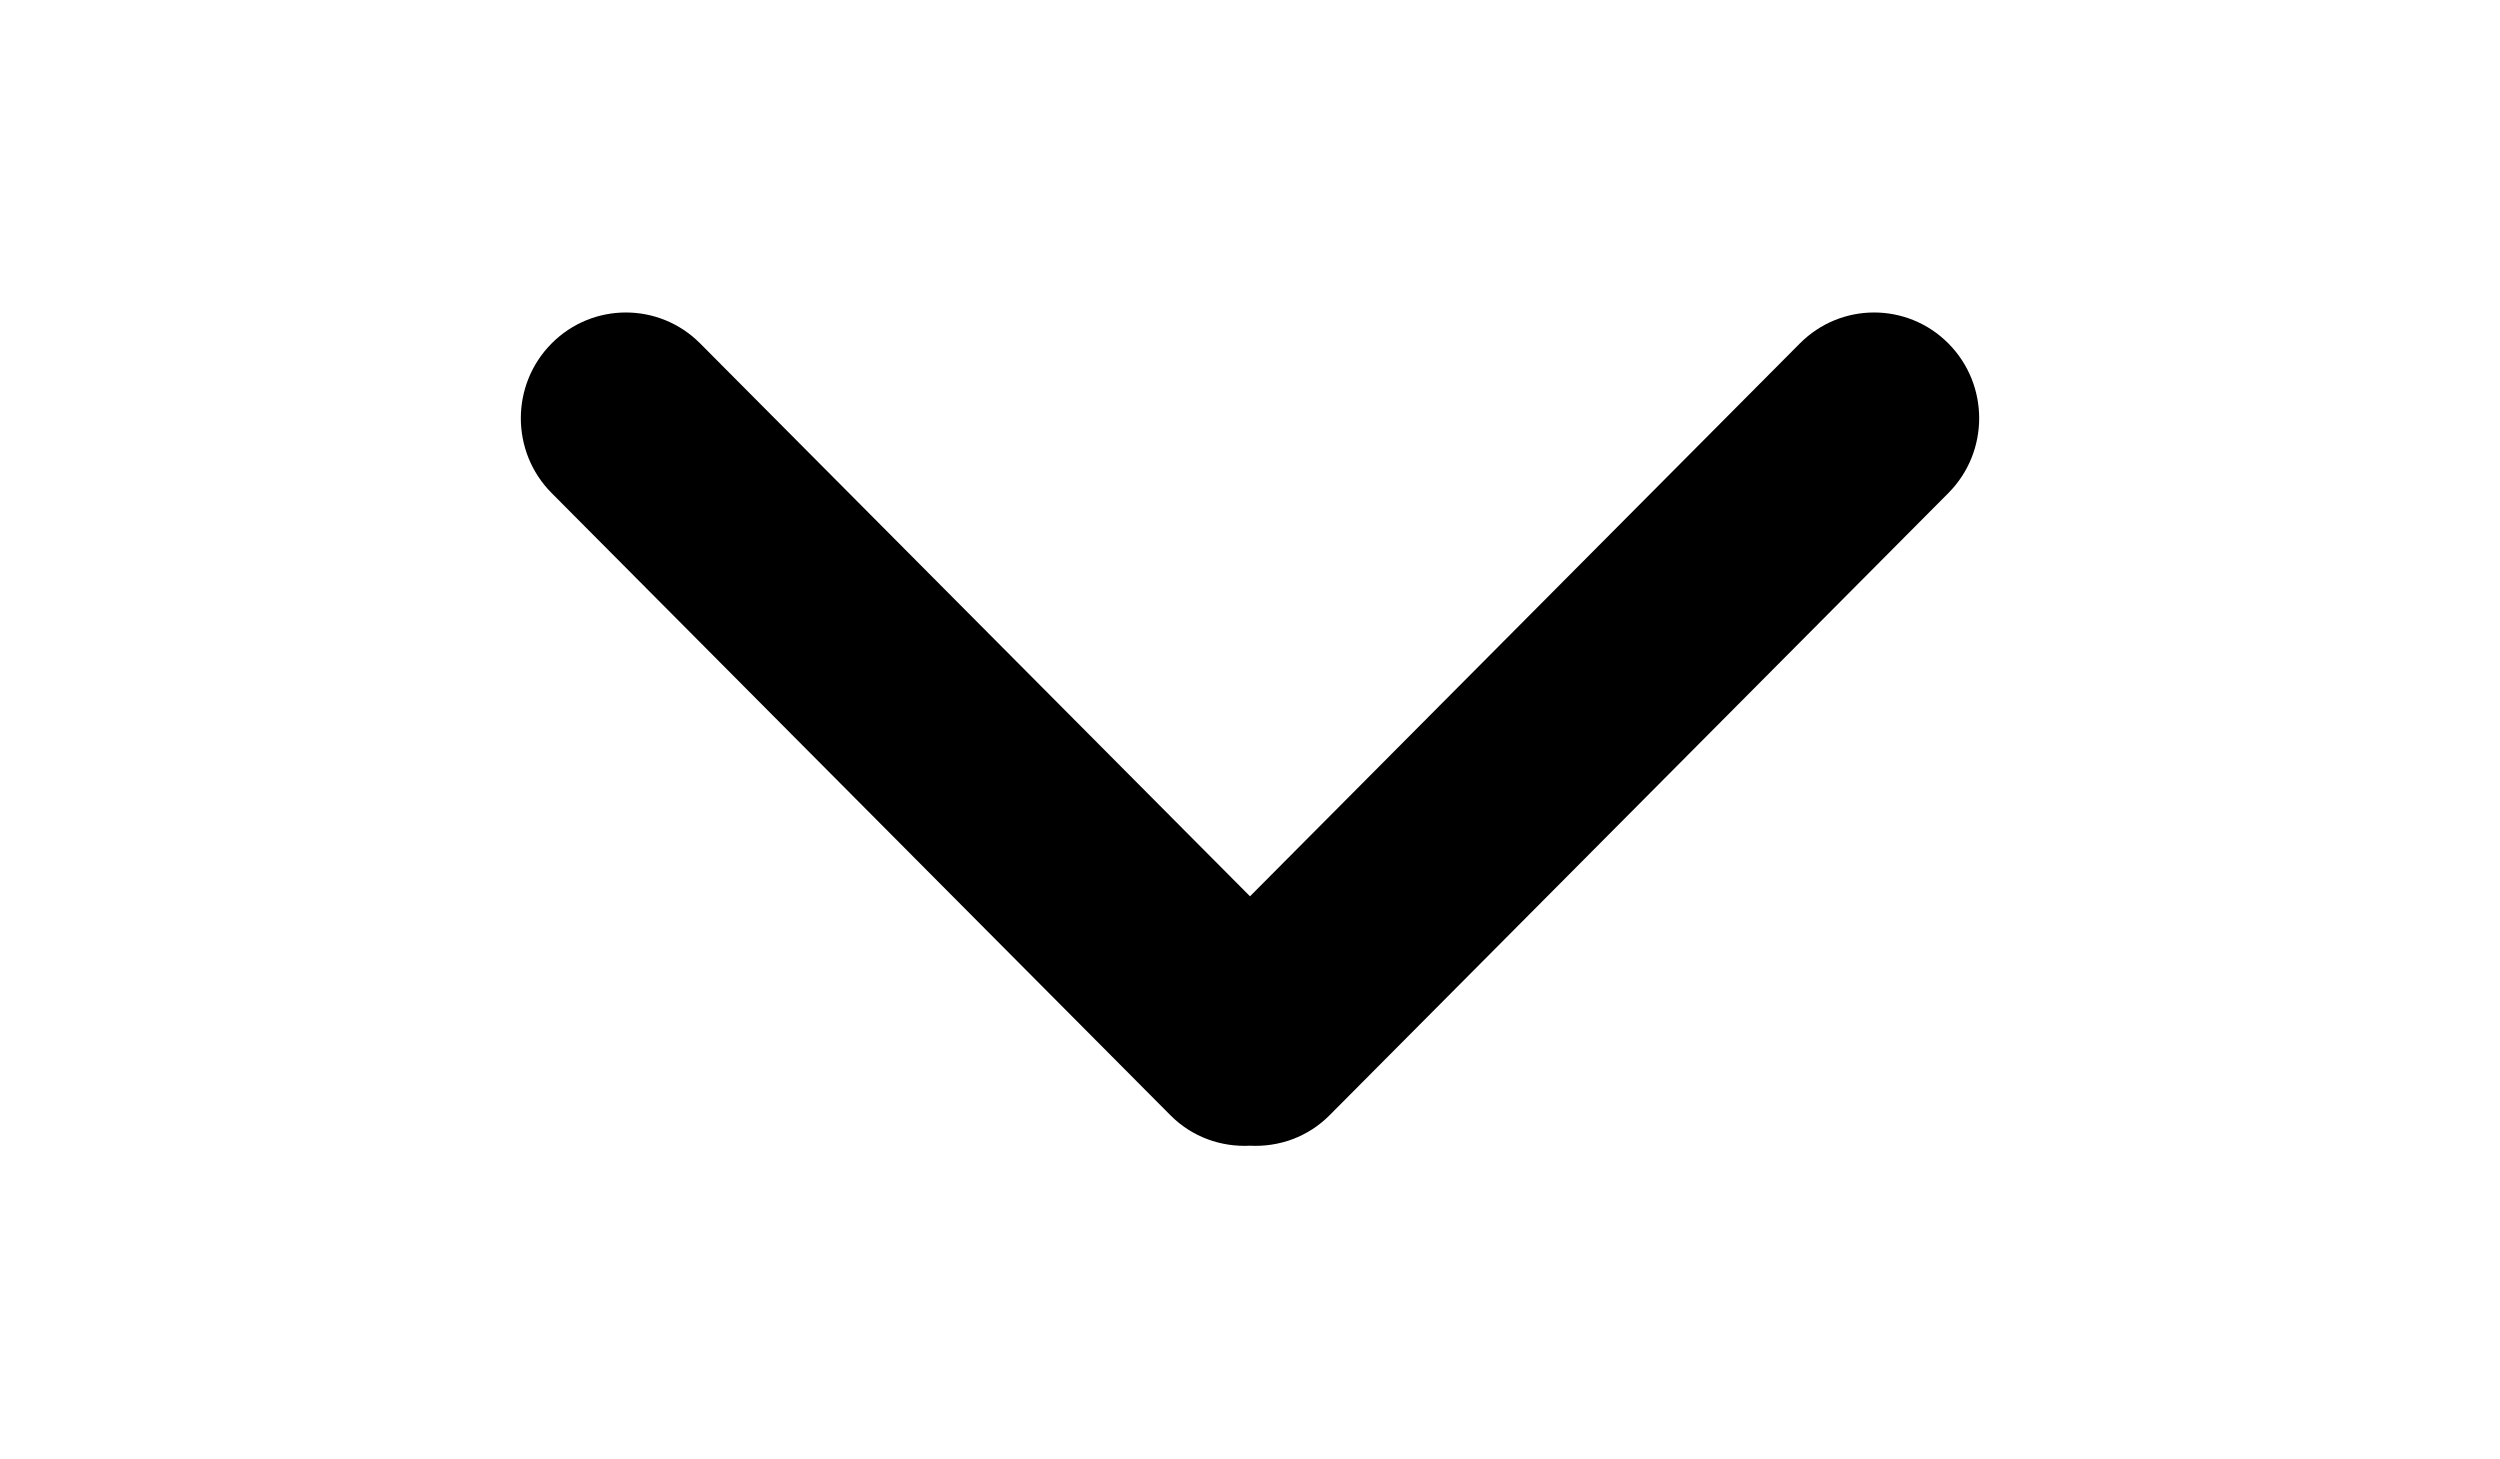
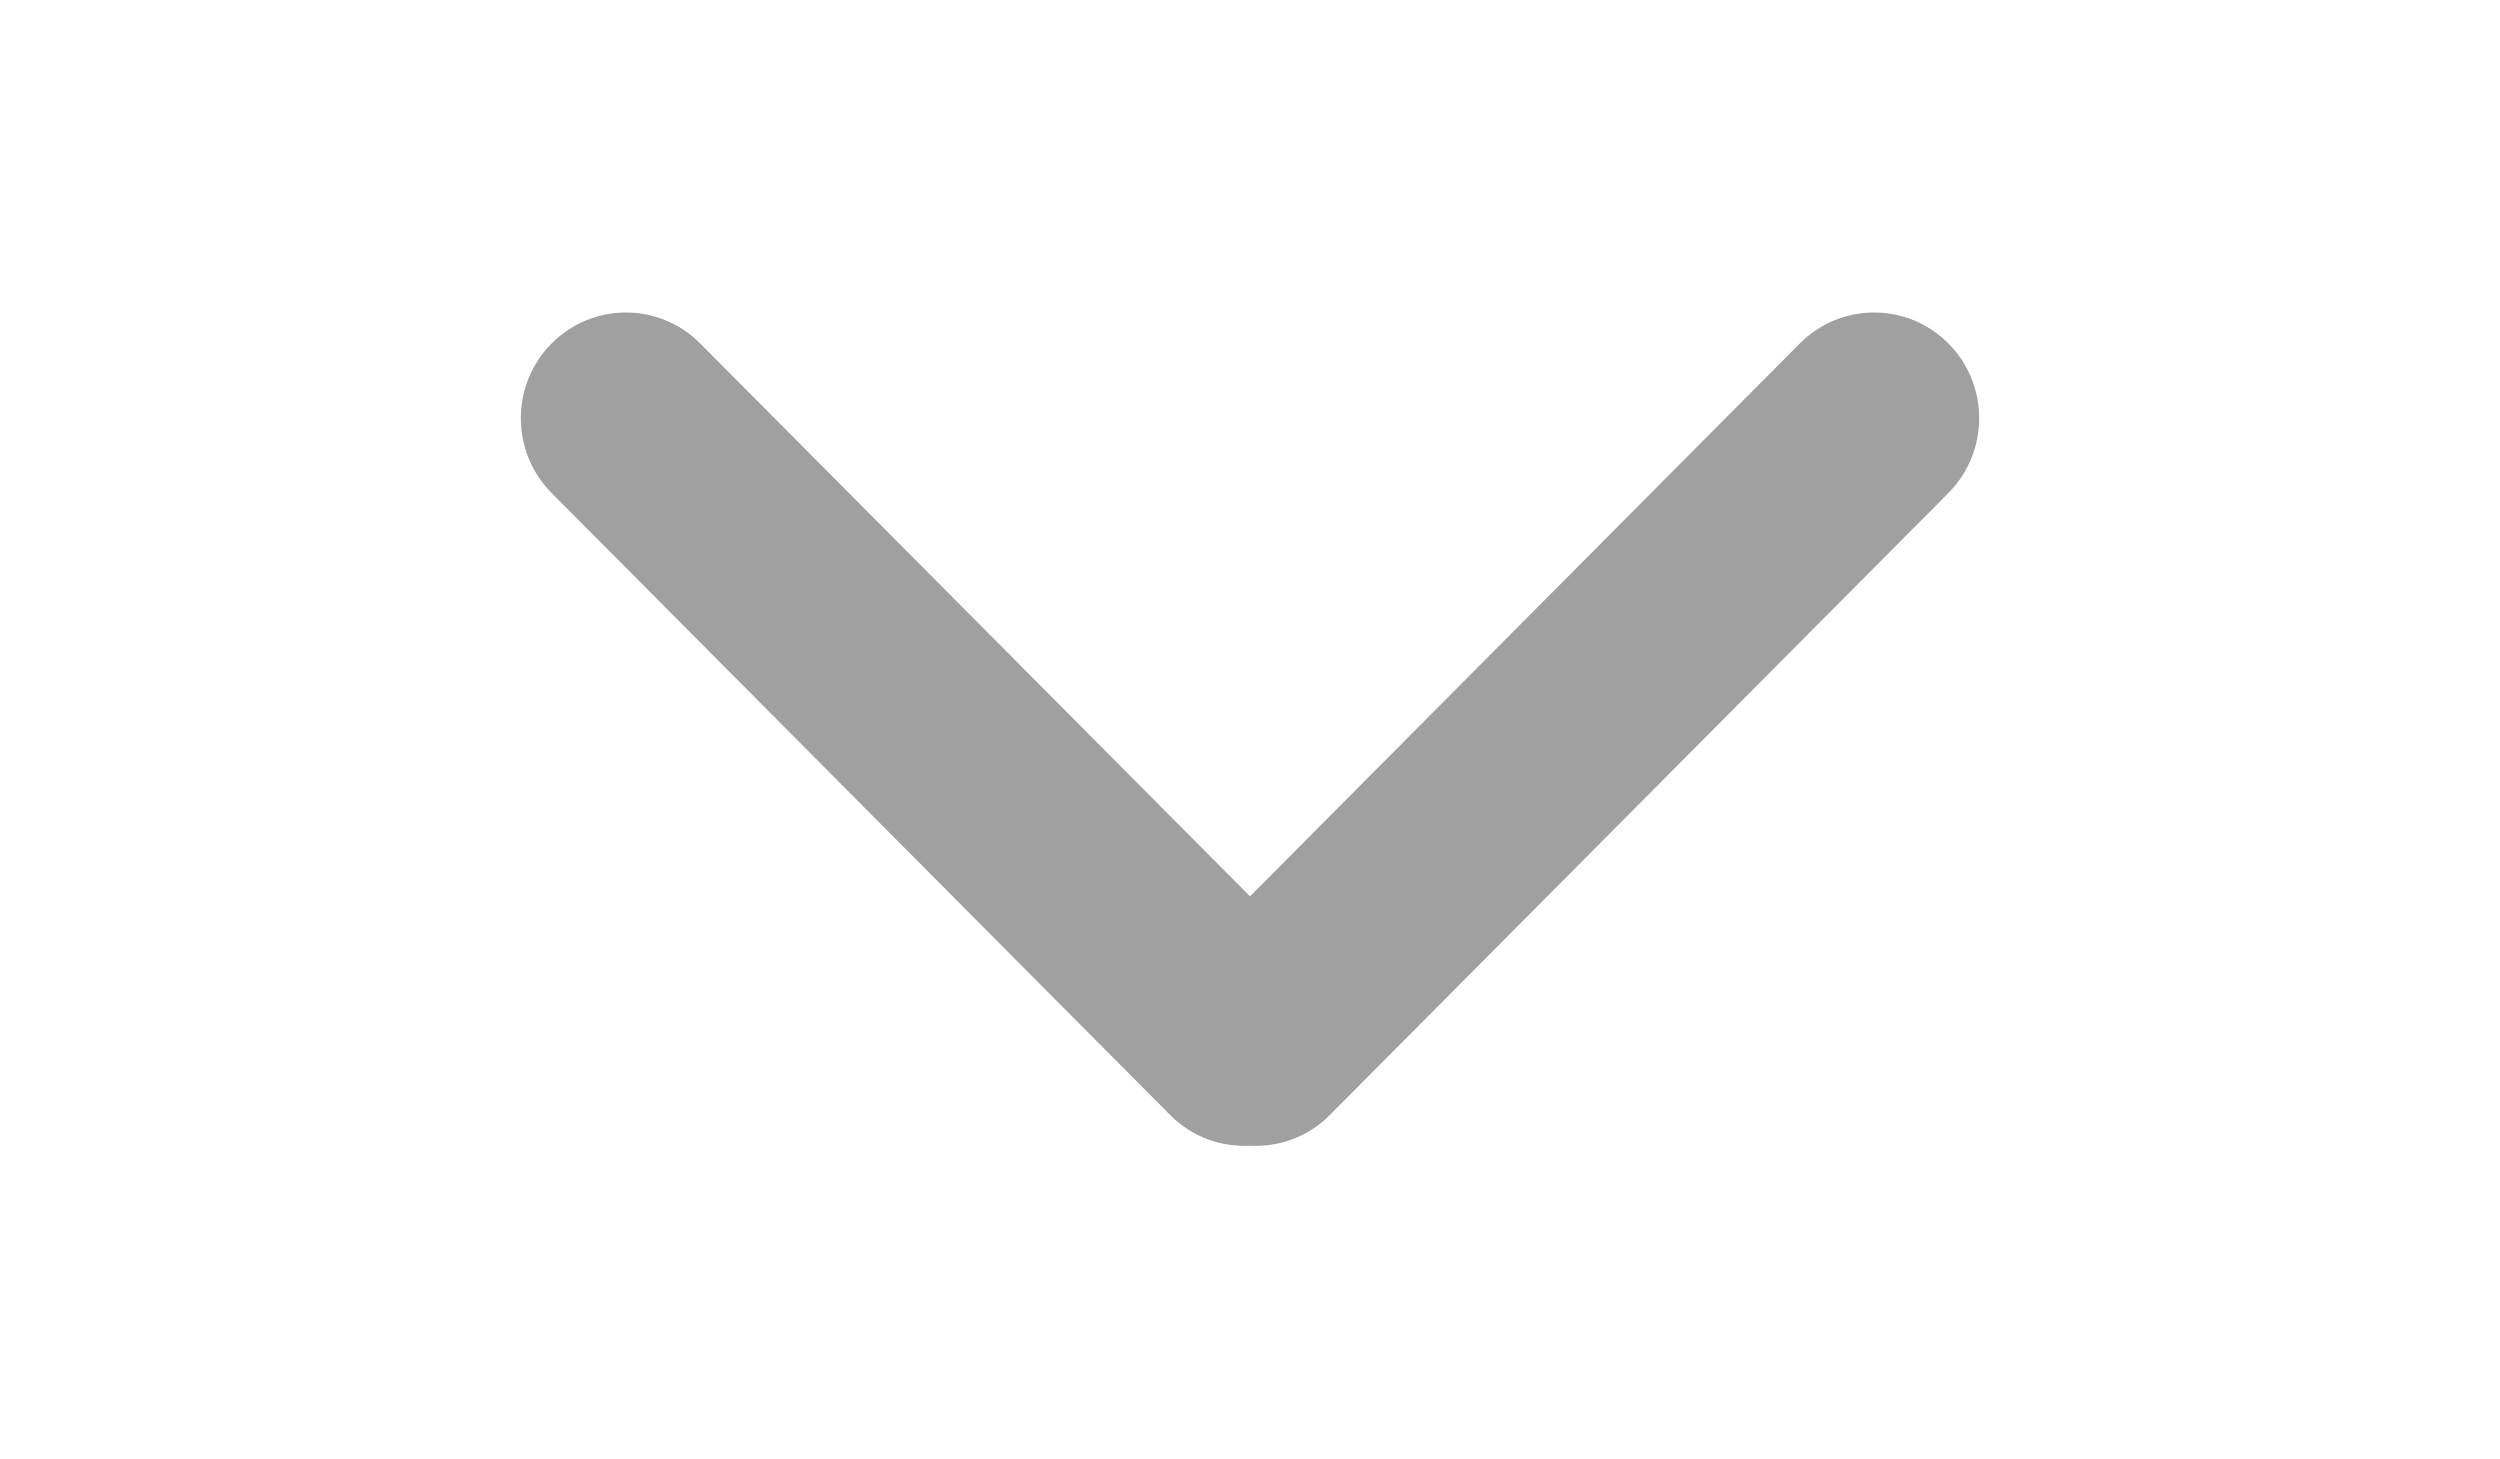
<svg xmlns="http://www.w3.org/2000/svg" version="1.1" id="Capa_1" x="0px" y="0px" width="960px" height="560px" viewBox="0 0 960 560" enable-background="new 0 0 960 560" xml:space="preserve">
  <g id="Rounded_Rectangle_33_copy_4_1_">
-     <path d="M480,344.181L268.869,131.889c-15.756-15.859-41.3-15.859-57.054,0c-15.754,15.857-15.754,41.57,0,57.431l237.632,238.937   c8.395,8.451,19.562,12.254,30.553,11.698c10.993,0.556,22.159-3.247,30.555-11.698l237.631-238.937   c15.756-15.86,15.756-41.571,0-57.431s-41.299-15.859-57.051,0L480,344.181z" />
+     <path style="fill:#a0a0a0;" d="M480,344.181L268.869,131.889c-15.756-15.859-41.3-15.859-57.054,0c-15.754,15.857-15.754,41.57,0,57.431l237.632,238.937   c8.395,8.451,19.562,12.254,30.553,11.698c10.993,0.556,22.159-3.247,30.555-11.698l237.631-238.937   c15.756-15.86,15.756-41.571,0-57.431s-41.299-15.859-57.051,0L480,344.181z" />
  </g>
</svg>
